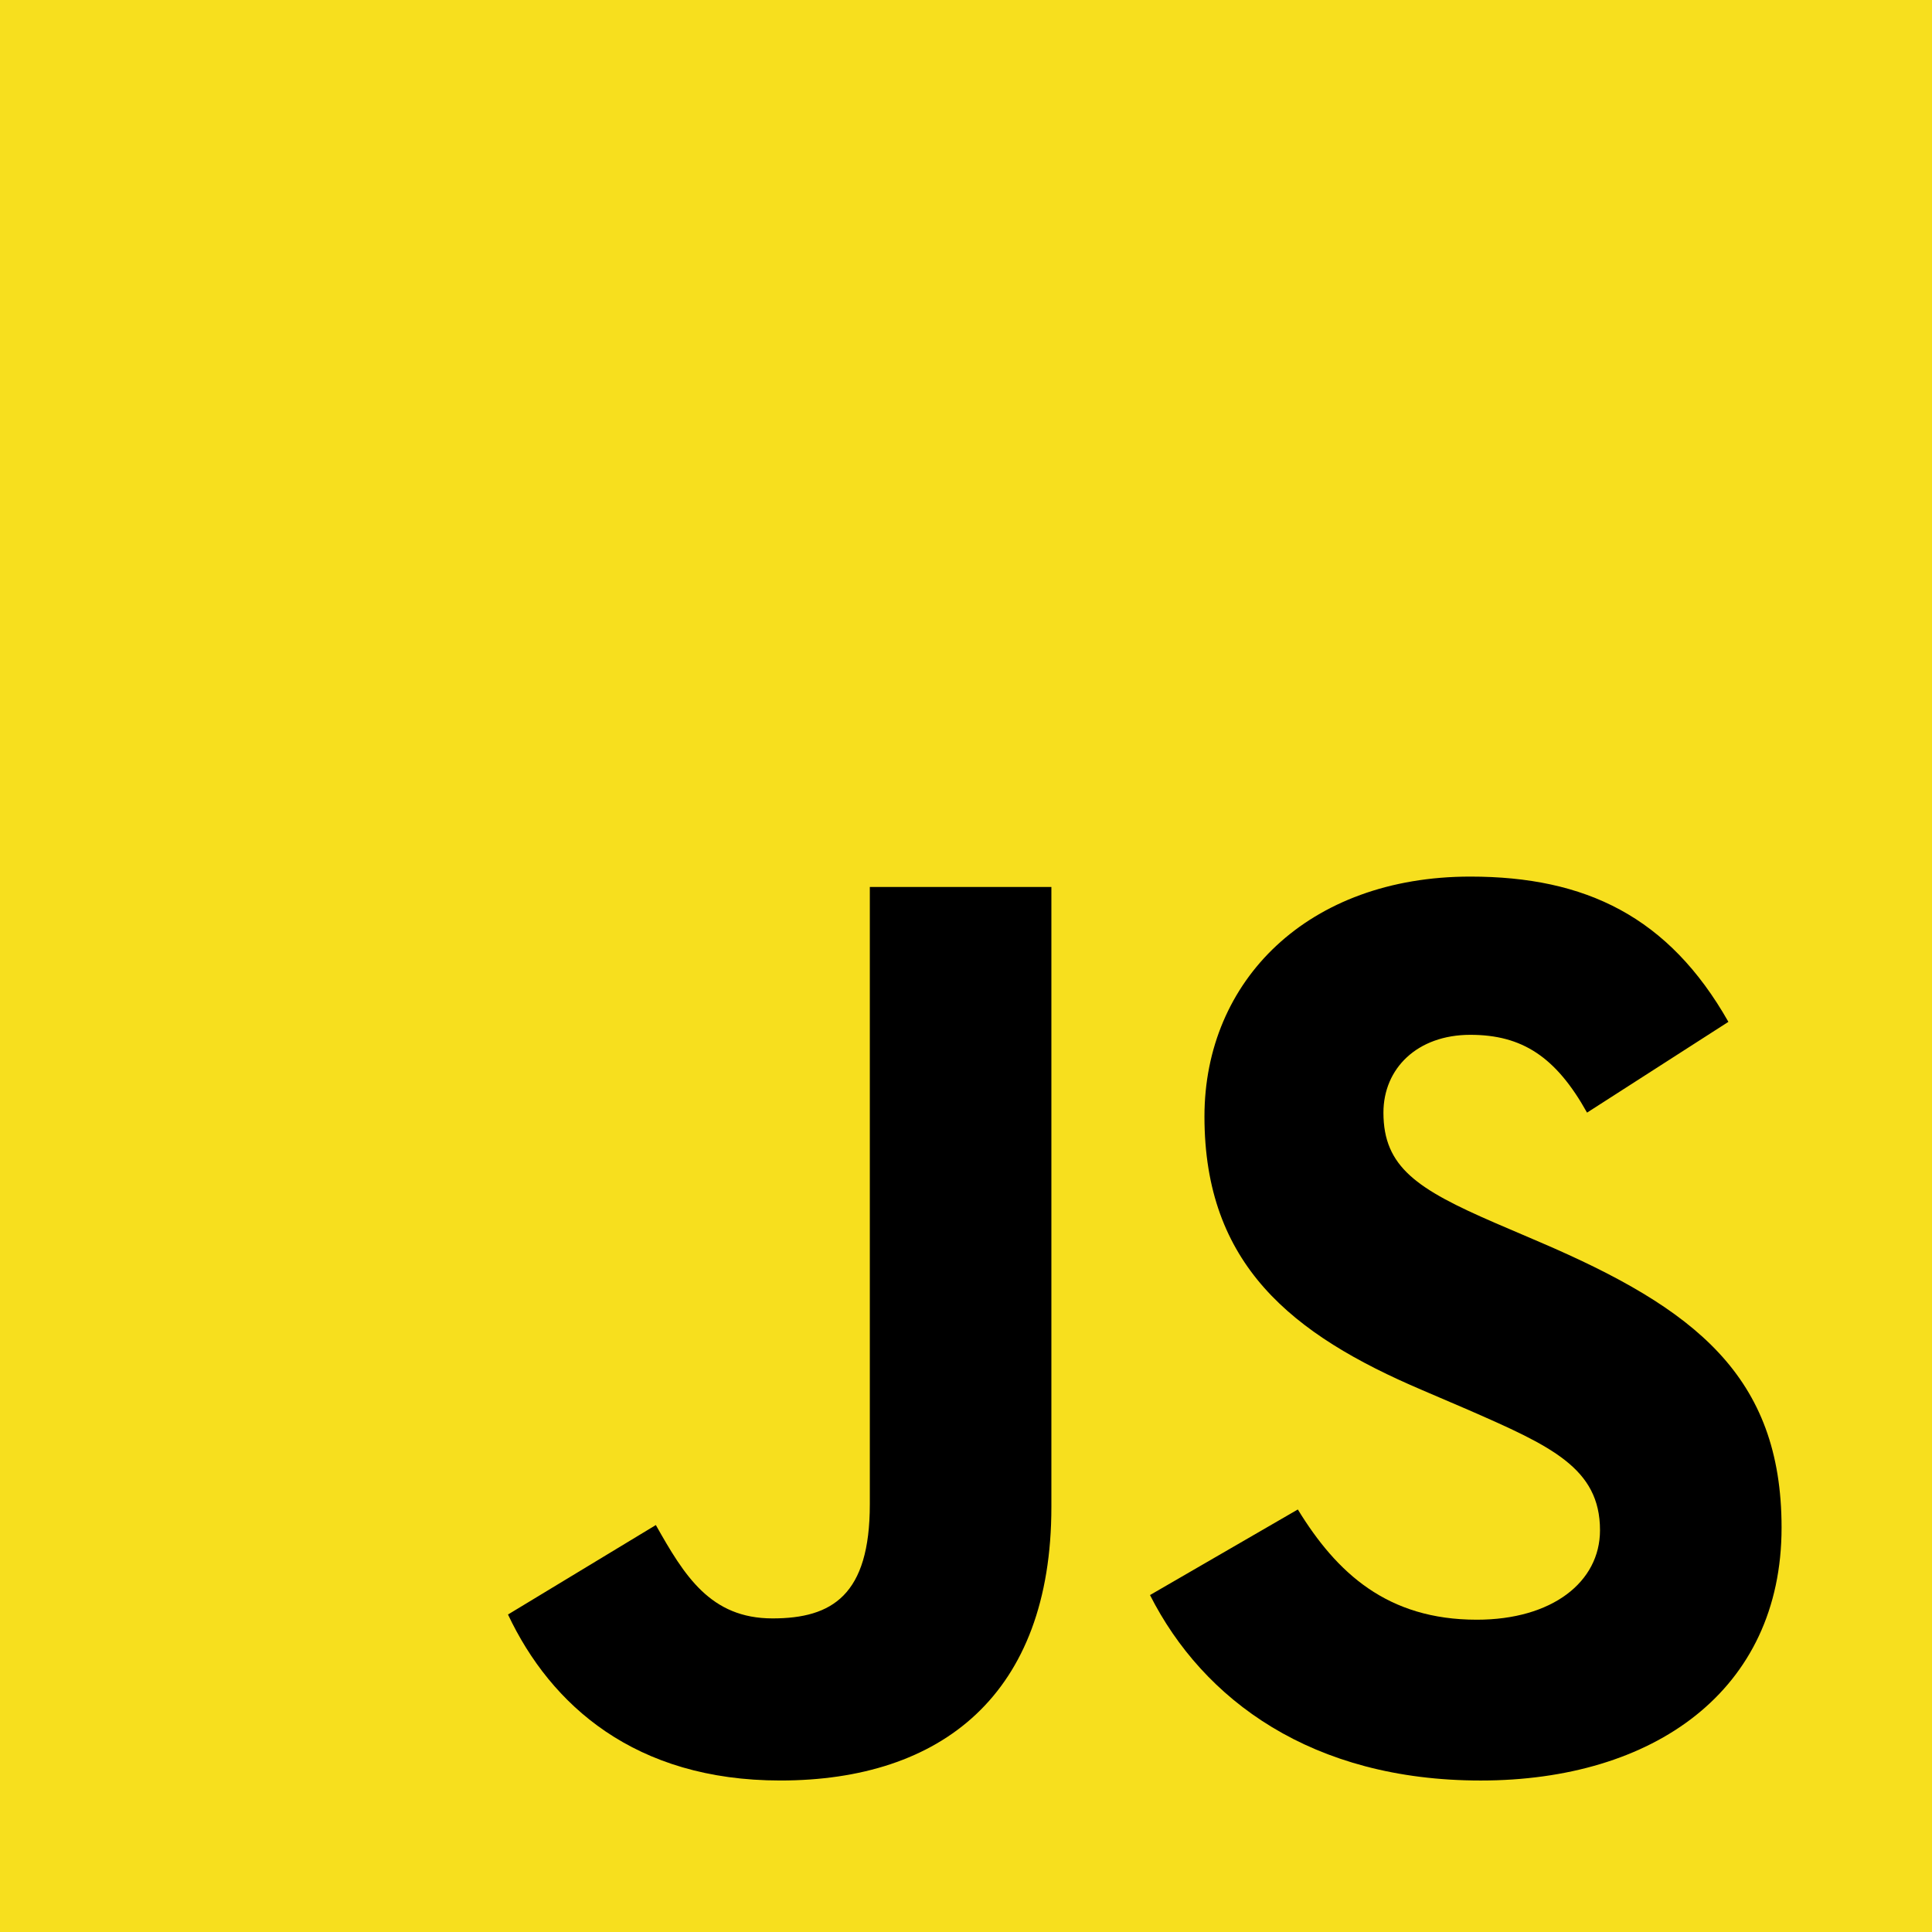
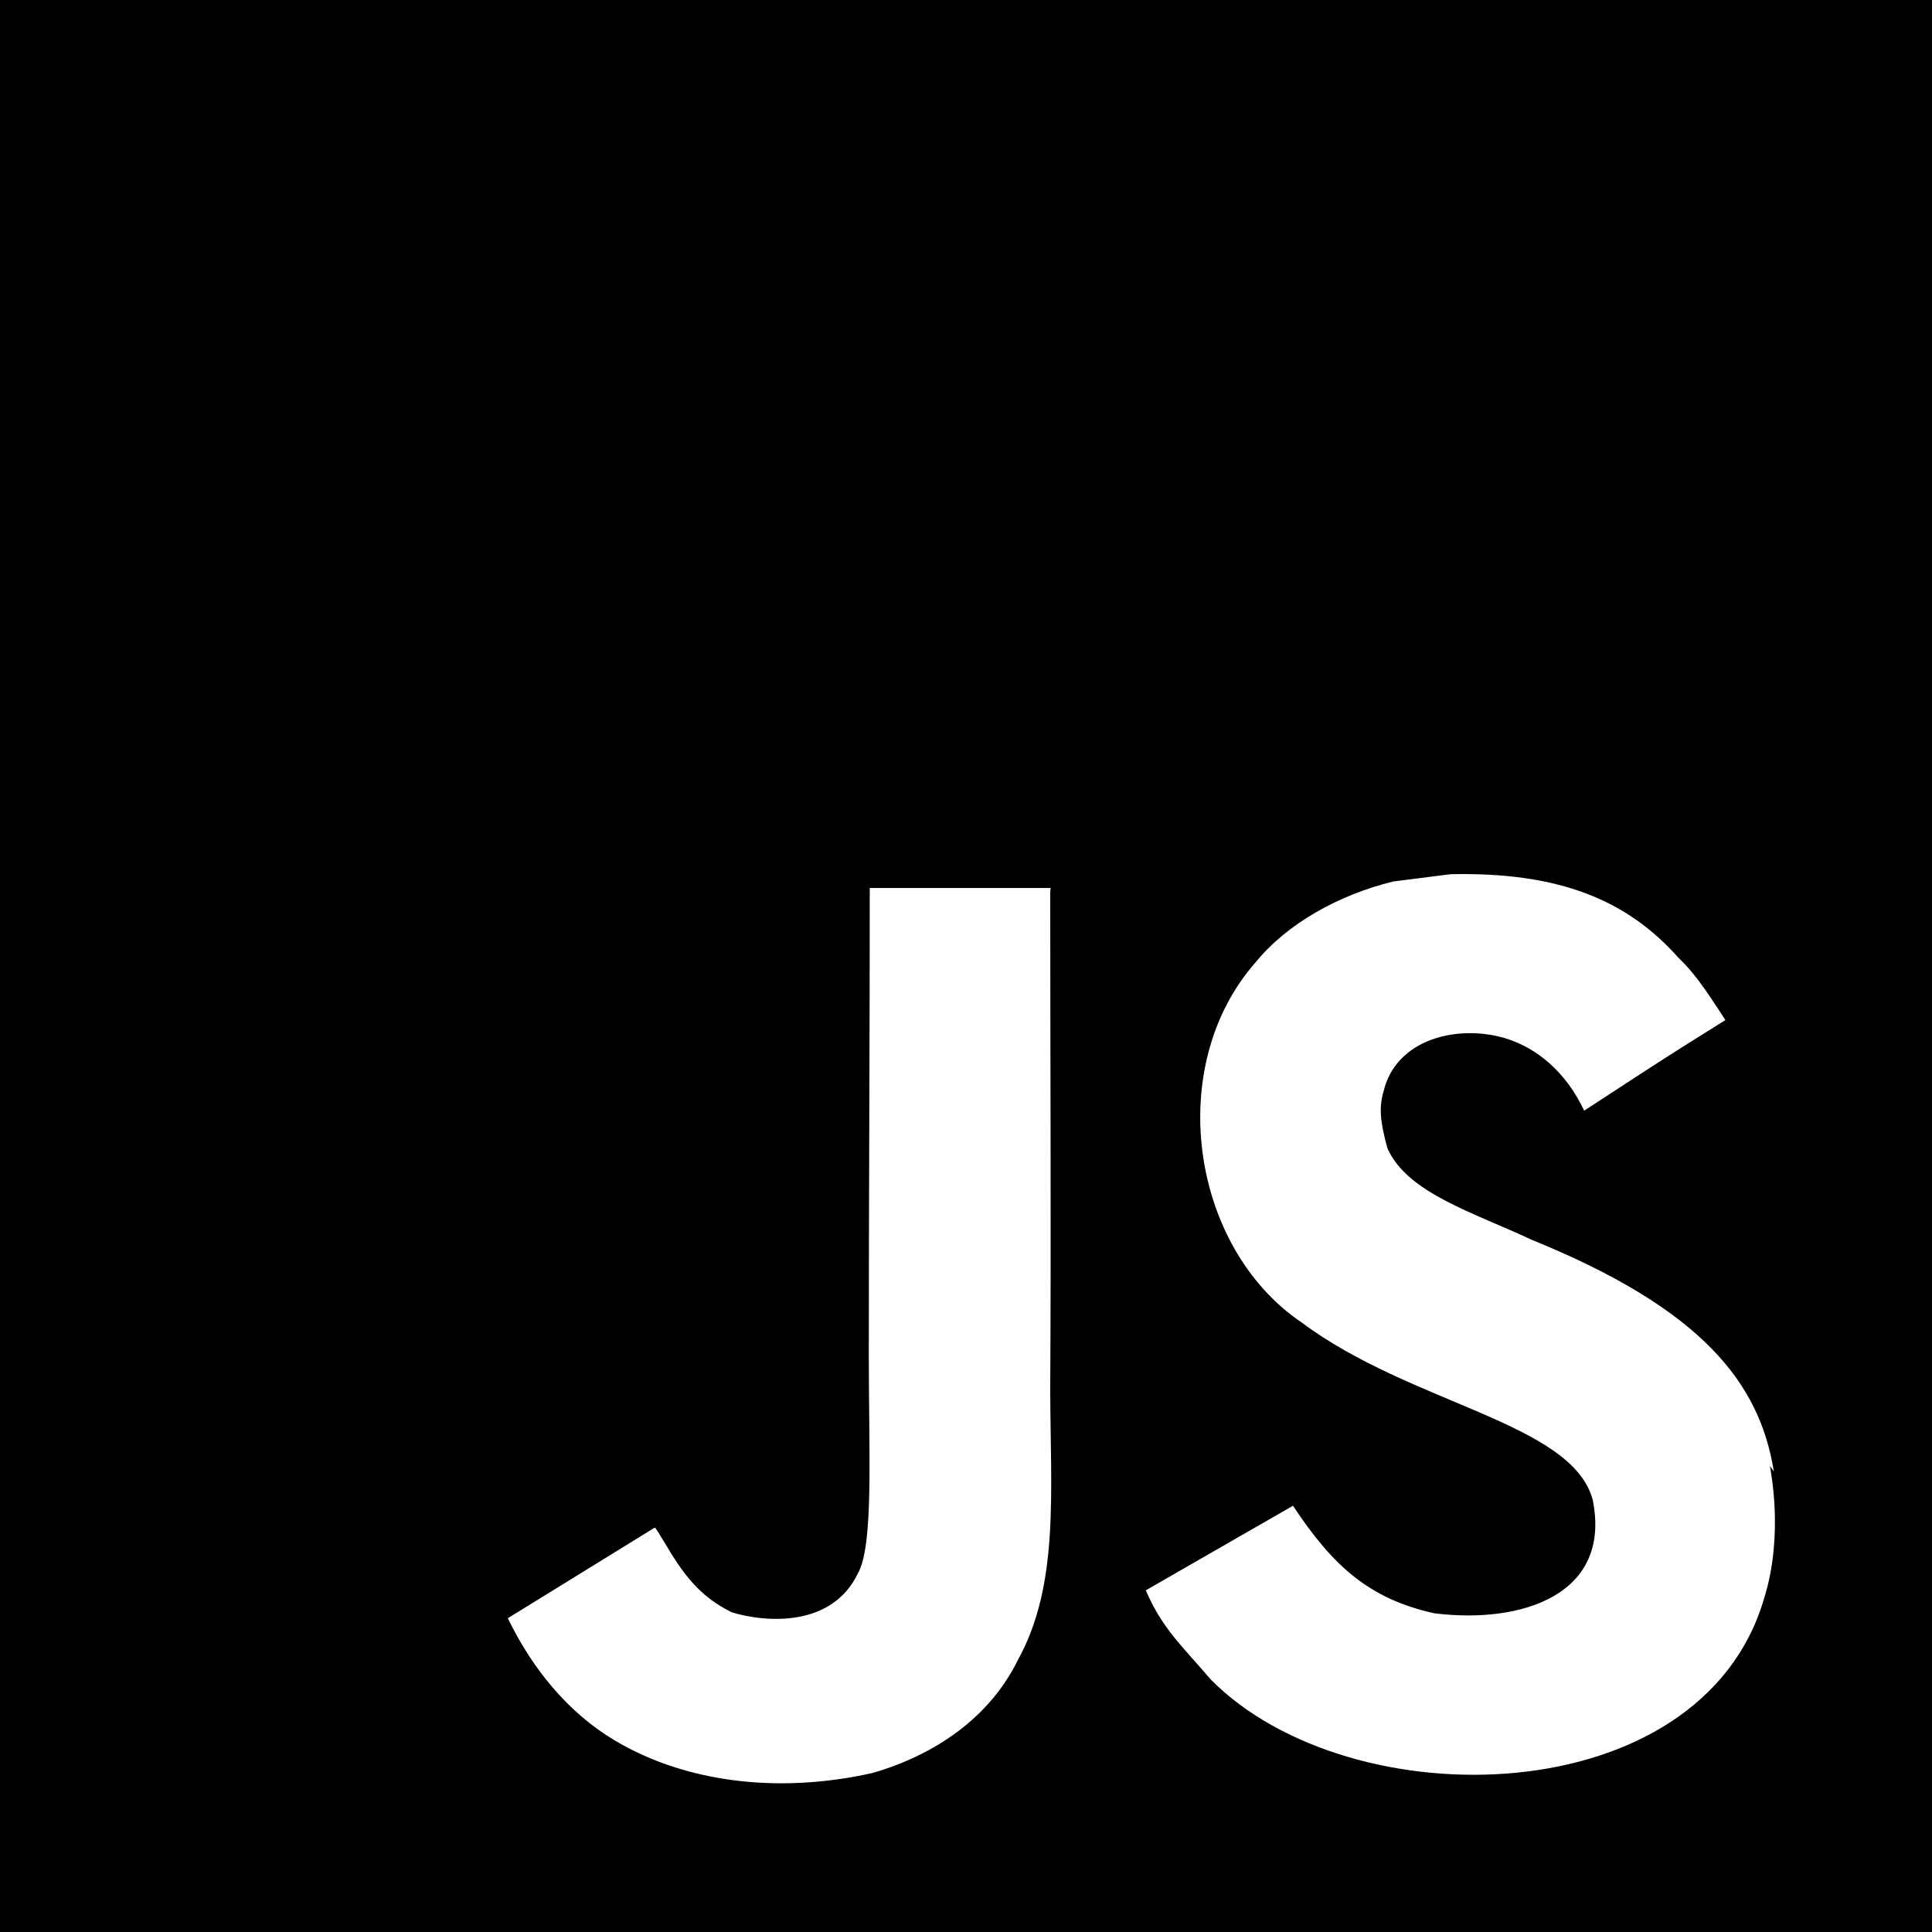
- <svg xmlns="http://www.w3.org/2000/svg" width="256px" height="256px" viewBox="0 0 256 256" version="1.1" preserveAspectRatio="xMidYMid">
-   <g>
-     <path d="M0,0 L256,0 L256,256 L0,256 L0,0 Z" fill="#F7DF1E" />
-     <path d="M67.312,213.932 L86.903,202.076 C90.682,208.777 94.12,214.447 102.367,214.447 C110.272,214.447 115.256,211.355 115.256,199.327 L115.256,117.529 L139.314,117.529 L139.314,199.667 C139.314,224.584 124.708,235.926 103.398,235.926 C84.153,235.926 72.982,225.959 67.311,213.93" fill="#000000" />
-     <path d="M152.381,211.354 L171.969,200.013 C177.126,208.434 183.828,214.62 195.684,214.62 C205.653,214.62 212.009,209.636 212.009,202.762 C212.009,194.514 205.479,191.592 194.481,186.782 L188.468,184.203 C171.111,176.815 159.597,167.535 159.597,147.945 C159.597,129.901 173.345,116.153 194.826,116.153 C210.12,116.153 221.118,121.481 229.022,135.4 L210.291,147.429 C206.166,140.04 201.7,137.119 194.826,137.119 C187.78,137.119 183.312,141.587 183.312,147.429 C183.312,154.646 187.78,157.568 198.09,162.037 L204.104,164.614 C224.553,173.379 236.067,182.313 236.067,202.418 C236.067,224.072 219.055,235.928 196.2,235.928 C173.861,235.928 159.426,225.274 152.381,211.354" fill="#000000" />
-   </g>
+ <svg xmlns="http://www.w3.org/2000/svg" fill="#000000" width="800px" height="800px" viewBox="0 0 32 32">
+   <path d="M0 0h32v32h-32zM29.38 24.37c-0.234-1.464-1.188-2.688-4.005-3.833-0.979-0.458-2.073-0.781-2.396-1.521-0.12-0.438-0.141-0.677-0.063-0.938 0.203-0.865 1.219-1.12 2.021-0.88 0.521 0.161 1 0.557 1.302 1.198 1.38-0.901 1.38-0.901 2.339-1.5-0.359-0.557-0.536-0.802-0.781-1.036-0.839-0.943-1.958-1.422-3.776-1.38l-0.943 0.12c-0.901 0.219-1.76 0.698-2.281 1.339-1.516 1.719-1.078 4.719 0.76 5.964 1.818 1.359 4.479 1.656 4.823 2.938 0.318 1.563-1.161 2.063-2.625 1.88-1.078-0.24-1.677-0.781-2.339-1.781l-2.438 1.401c0.276 0.641 0.599 0.917 1.078 1.479 2.318 2.339 8.12 2.219 9.161-1.339 0.036-0.12 0.318-0.943 0.099-2.198zM17.401 14.708h-2.995c0 2.583-0.016 5.151-0.016 7.74 0 1.641 0.083 3.151-0.182 3.615-0.443 0.917-1.573 0.802-2.089 0.641-0.526-0.26-0.797-0.62-1.104-1.141-0.089-0.141-0.151-0.26-0.172-0.26l-2.432 1.5c0.406 0.839 1 1.563 1.766 2.021 1.141 0.682 2.672 0.901 4.276 0.542 1.042-0.302 1.943-0.922 2.411-1.88 0.682-1.24 0.536-2.76 0.531-4.464 0.016-2.74 0-5.479 0-8.24z" />
</svg>
